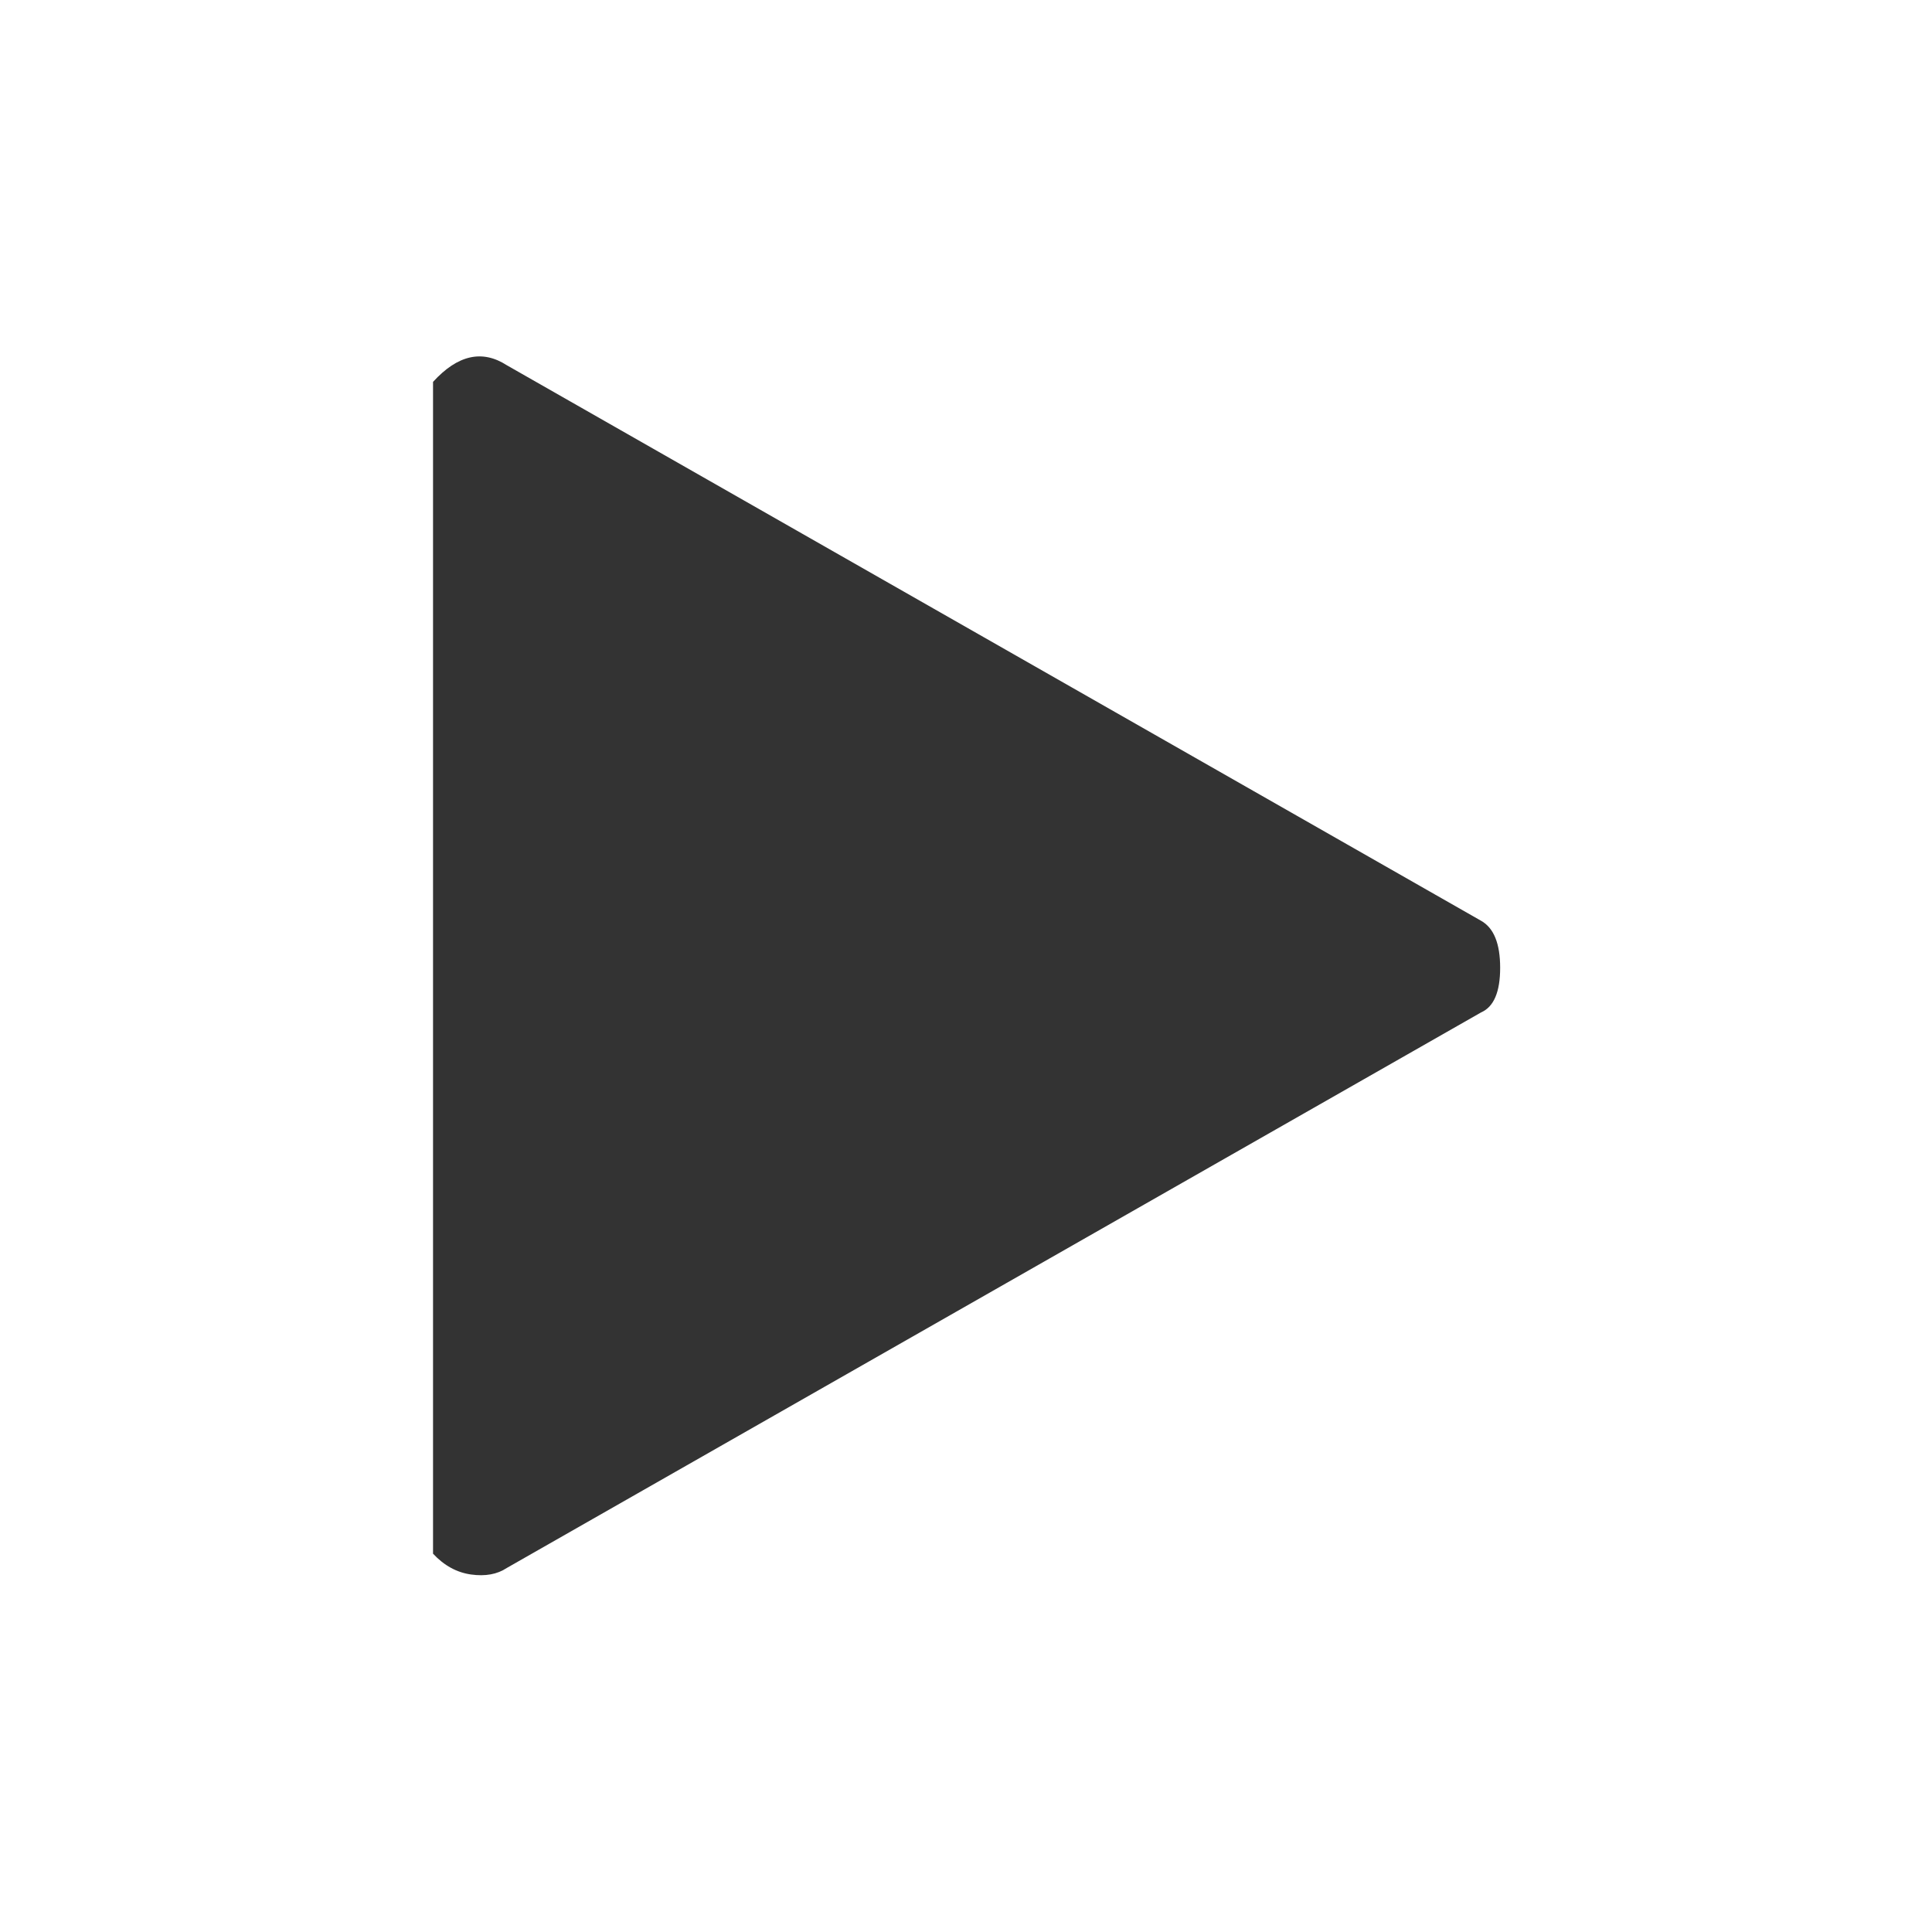
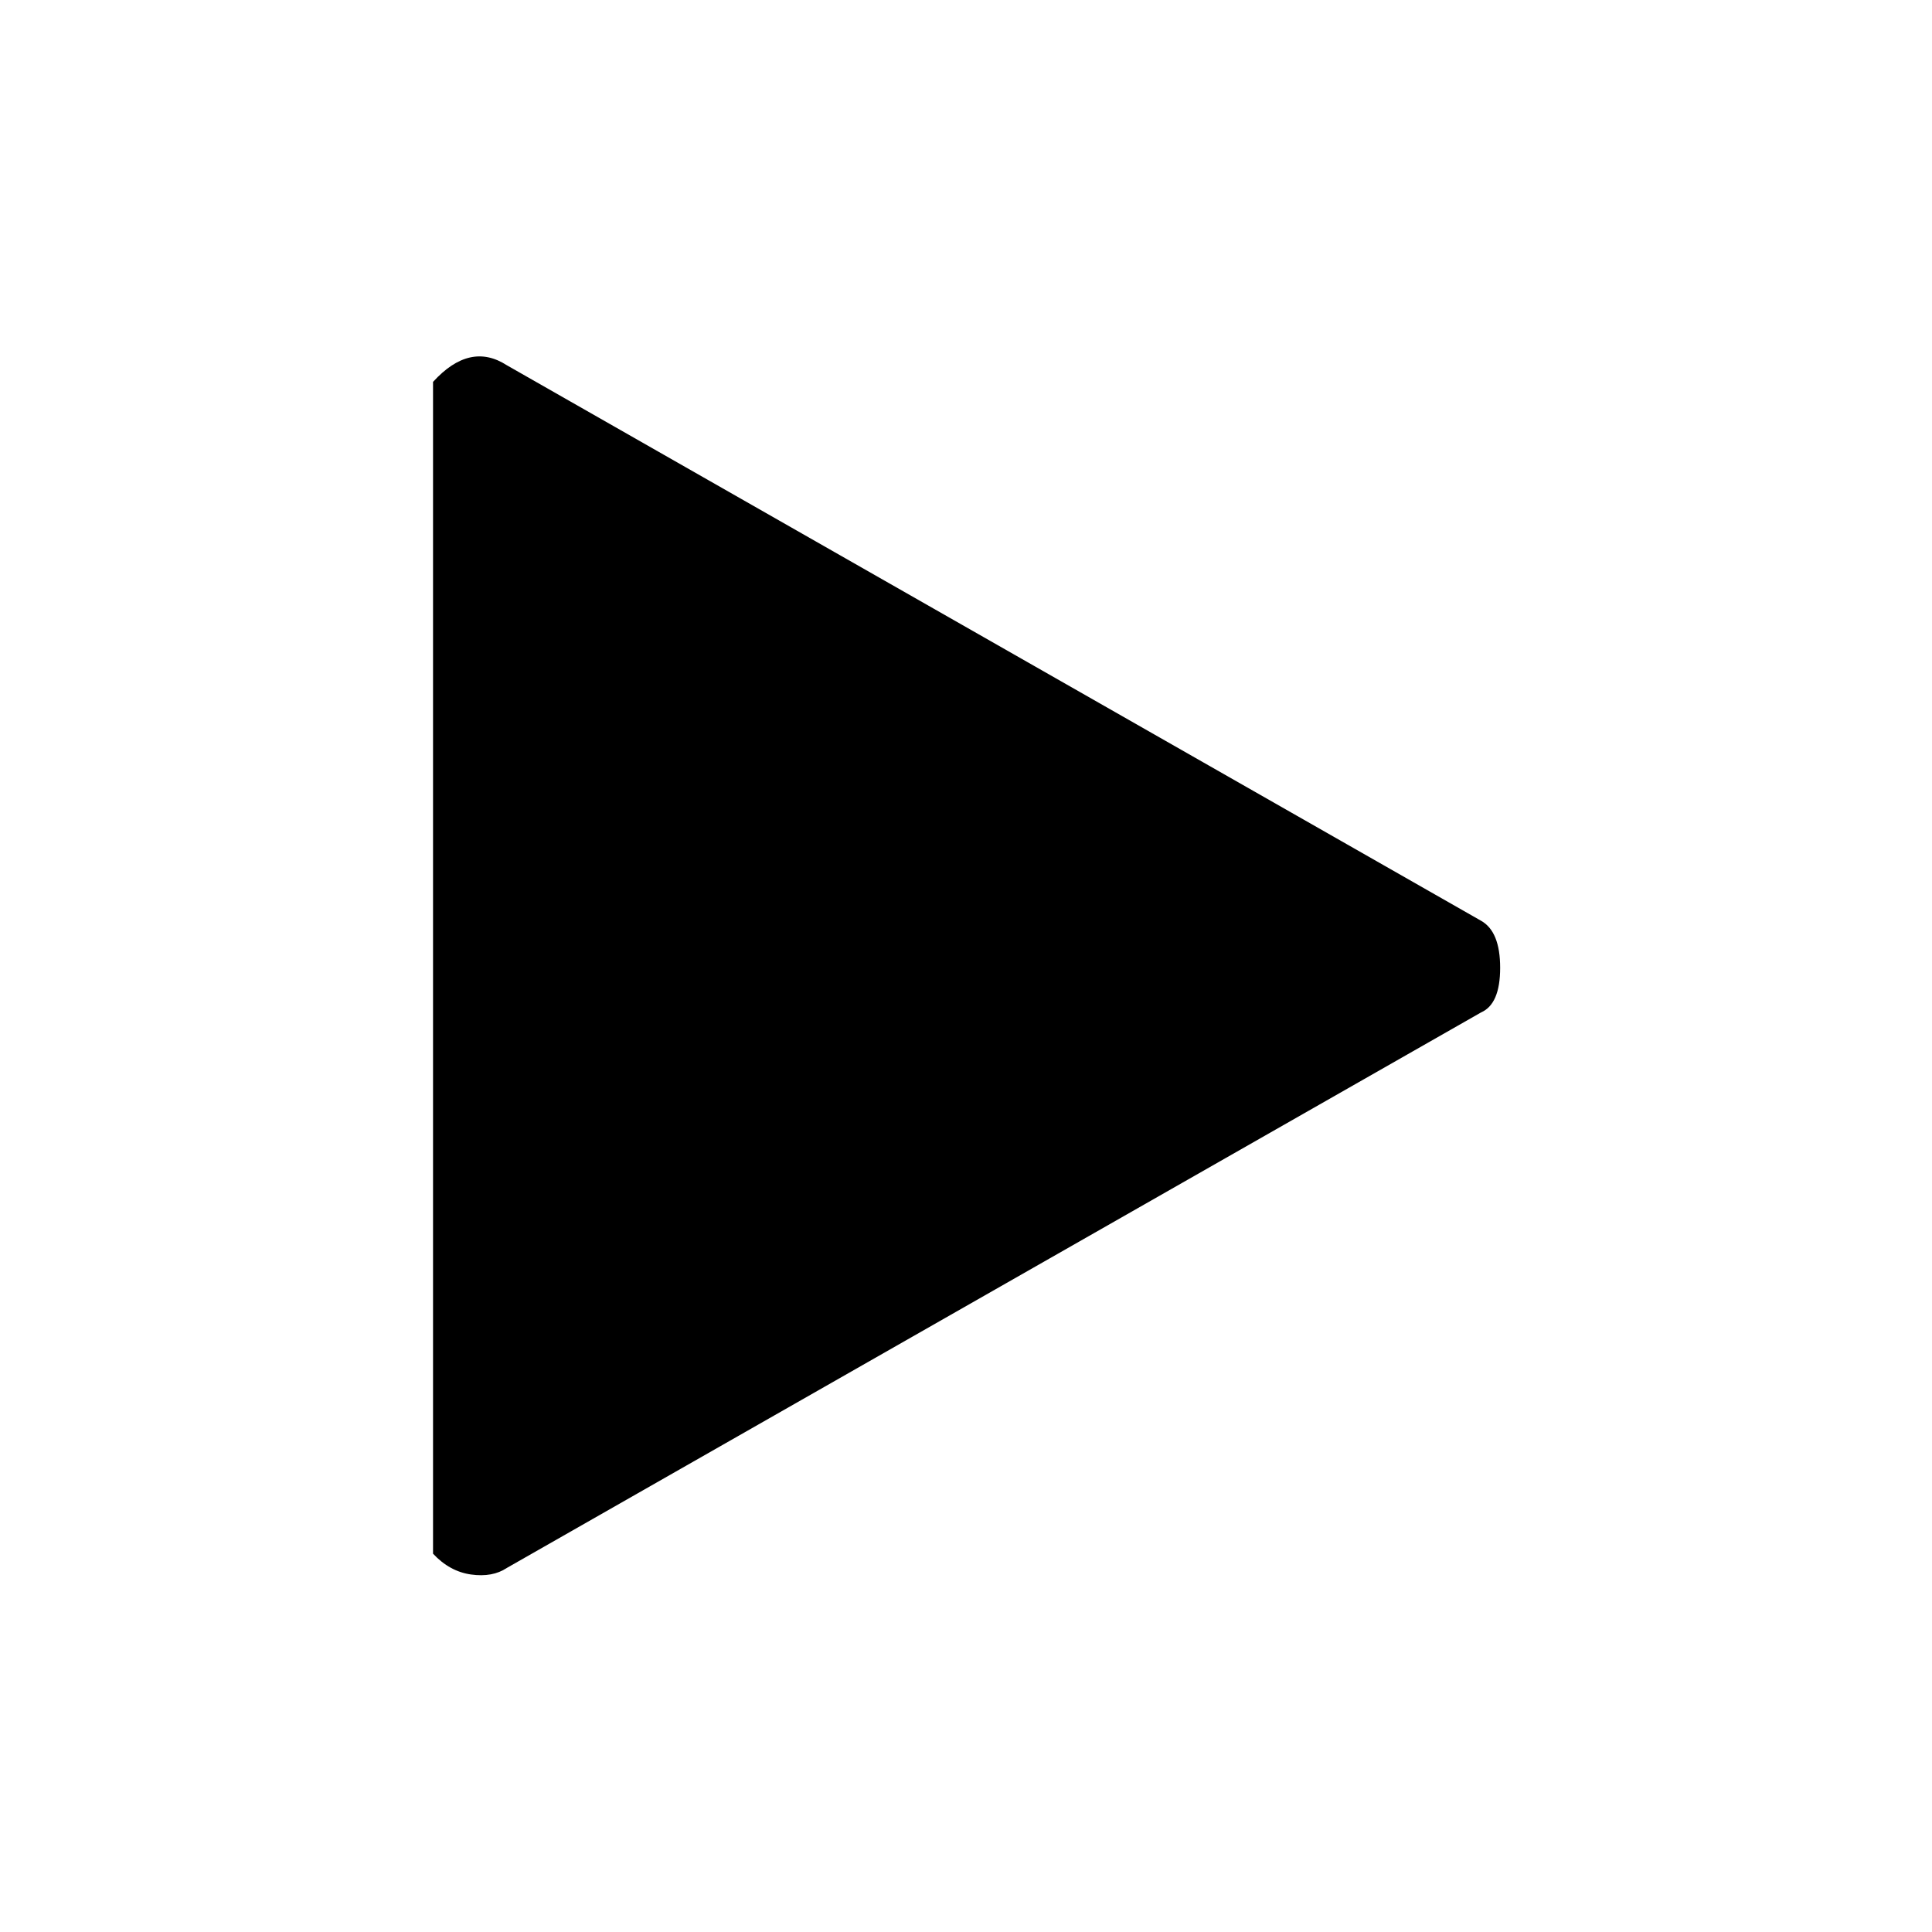
- <svg viewBox="-150 -150 812 812" fill="#333">
+ <svg viewBox="-150 -150 812 812">
  <path d="M 63.00,3.50l 409.50,233.50q 8.00,4.50 8.00,19.75t-8.00,18.75l-409.50,233.50q-6.00,4.00 -15.00,2.75t-16.00-8.75l0.00-492.50 q 15.50-17.00 31.00-7.00z" />
</svg>
